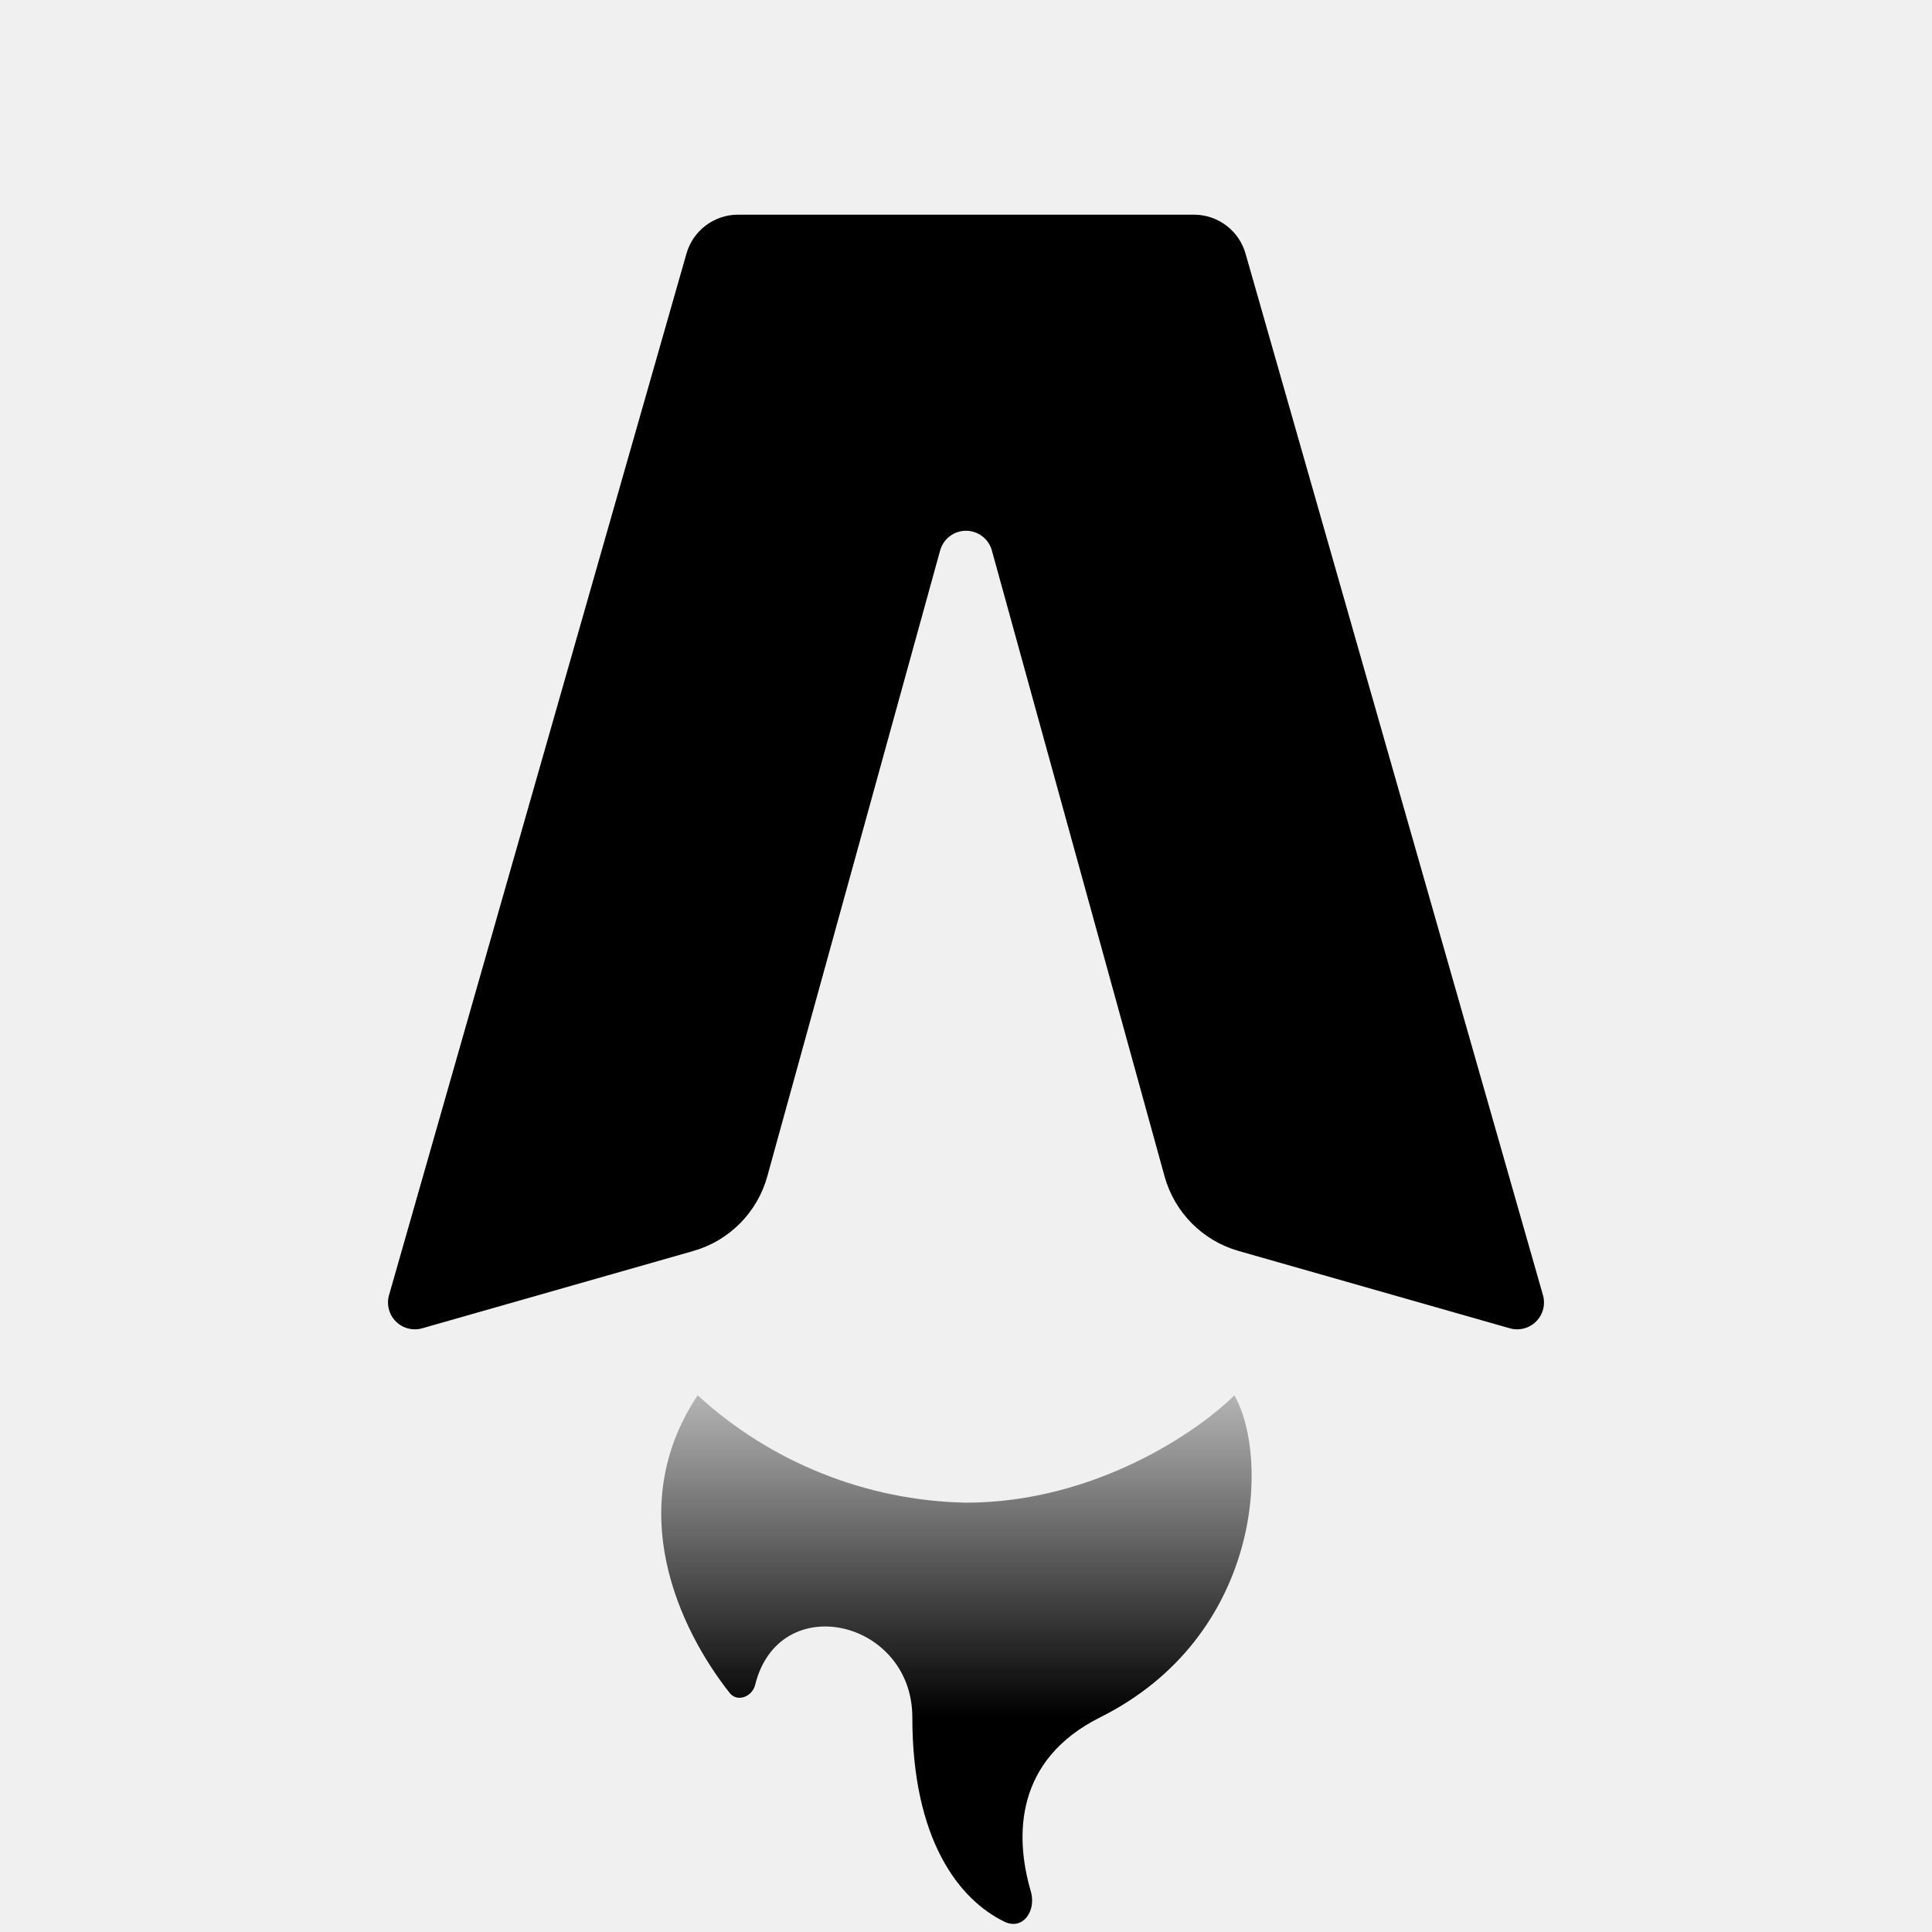
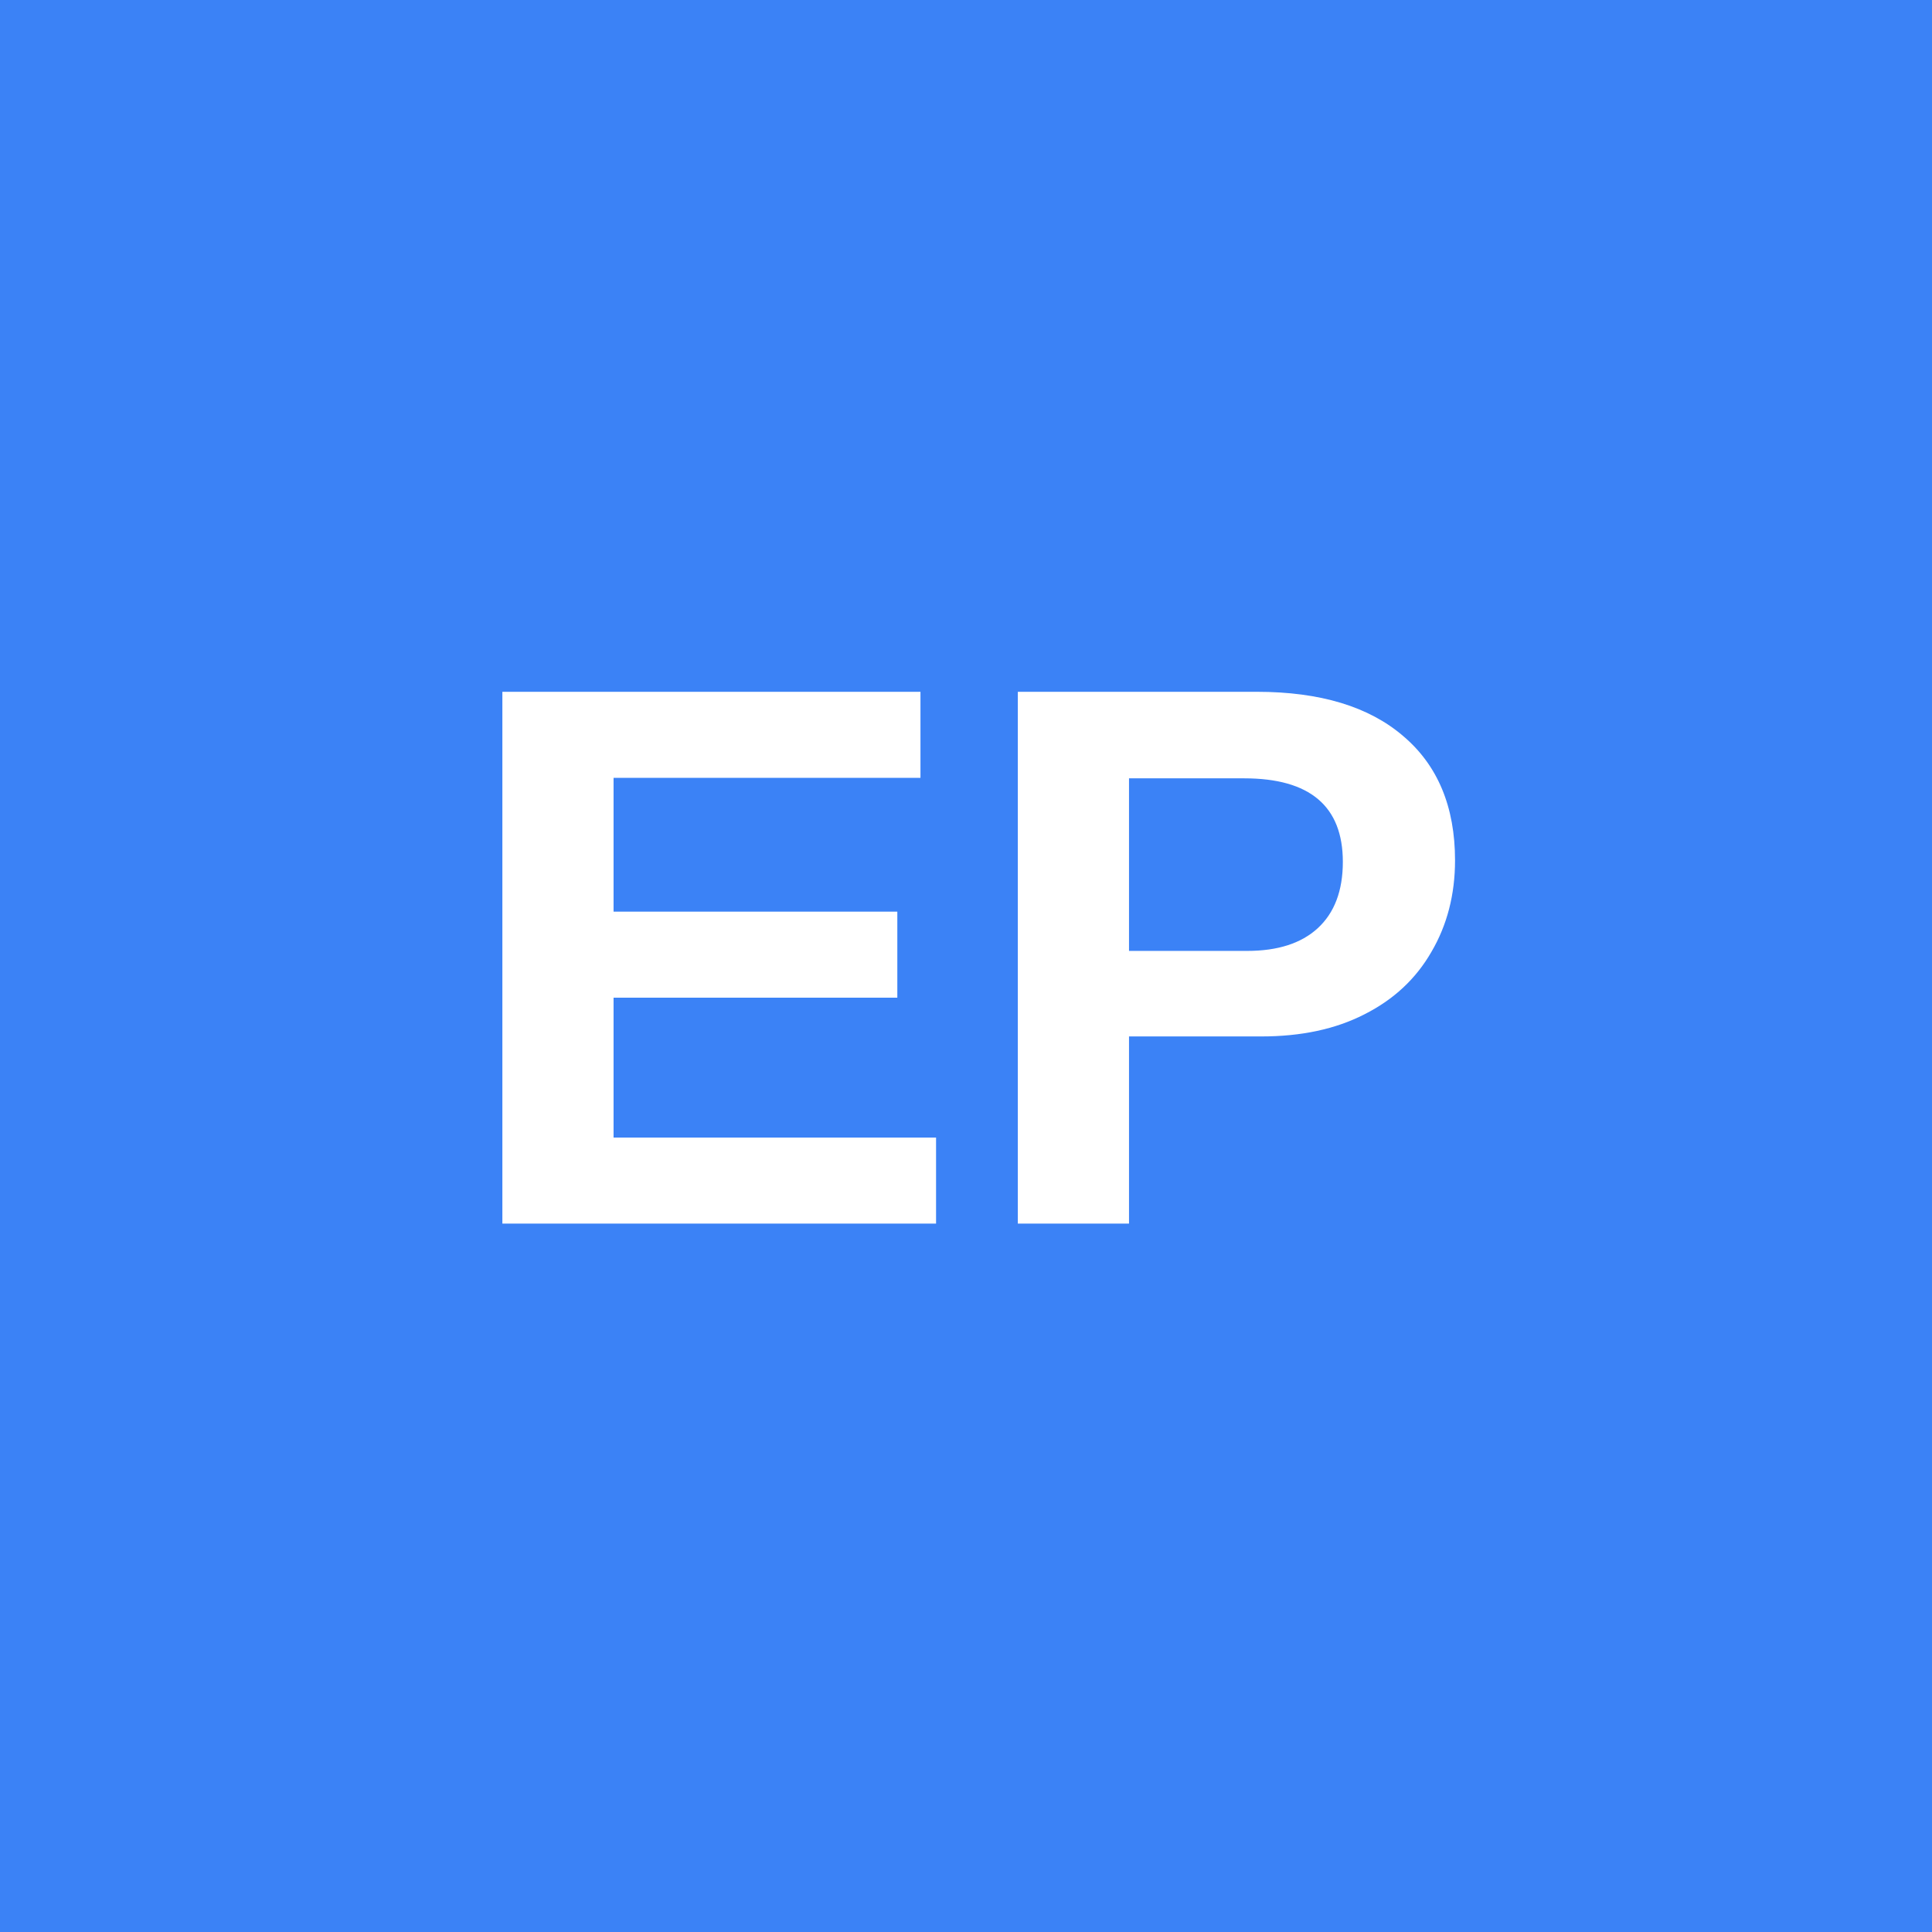
- <svg xmlns="http://www.w3.org/2000/svg" fill="none" viewBox="0 0 36 36">
-   <path fill="#000" d="M22.25 4h-8.5a1 1 0 0 0-.96.73l-5.54 19.4a.5.5 0 0 0 .62.62l5.05-1.44a2 2 0 0 0 1.38-1.4l3.22-11.66a.5.5 0 0 1 .96 0l3.22 11.67a2 2 0 0 0 1.38 1.39l5.05 1.44a.5.5 0 0 0 .62-.62l-5.54-19.4a1 1 0 0 0-.96-.73Z" />
-   <path fill="url(#gradient)" d="M18 28a7.63 7.63 0 0 1-5-2c-1.4 2.1-.35 4.35.6 5.55.14.17.41.07.47-.15.44-1.8 2.93-1.22 2.93.6 0 2.28.87 3.4 1.72 3.81.34.16.59-.2.49-.56-.31-1.05-.29-2.46 1.29-3.25 3-1.5 3.17-4.83 2.5-6-.67.67-2.6 2-5 2Z" />
-   <defs>
-     <linearGradient id="gradient" x1="16" x2="16" y1="32" y2="24" gradientUnits="userSpaceOnUse">
-       <stop stop-color="#000" />
-       <stop offset="1" stop-color="#000" stop-opacity="0" />
-     </linearGradient>
-   </defs>
-   <style>
-     @media (prefers-color-scheme:dark){:root{filter:invert(100%)}}
-   </style>
+ <svg xmlns="http://www.w3.org/2000/svg" viewBox="0 0 60 60" fill="none">
+   <rect width="60" height="60" fill="#3b82f6" />
+   <text x="30" y="38" font-family="Arial, sans-serif" font-size="24" font-weight="bold" text-anchor="middle" fill="white">EP</text>
</svg>
